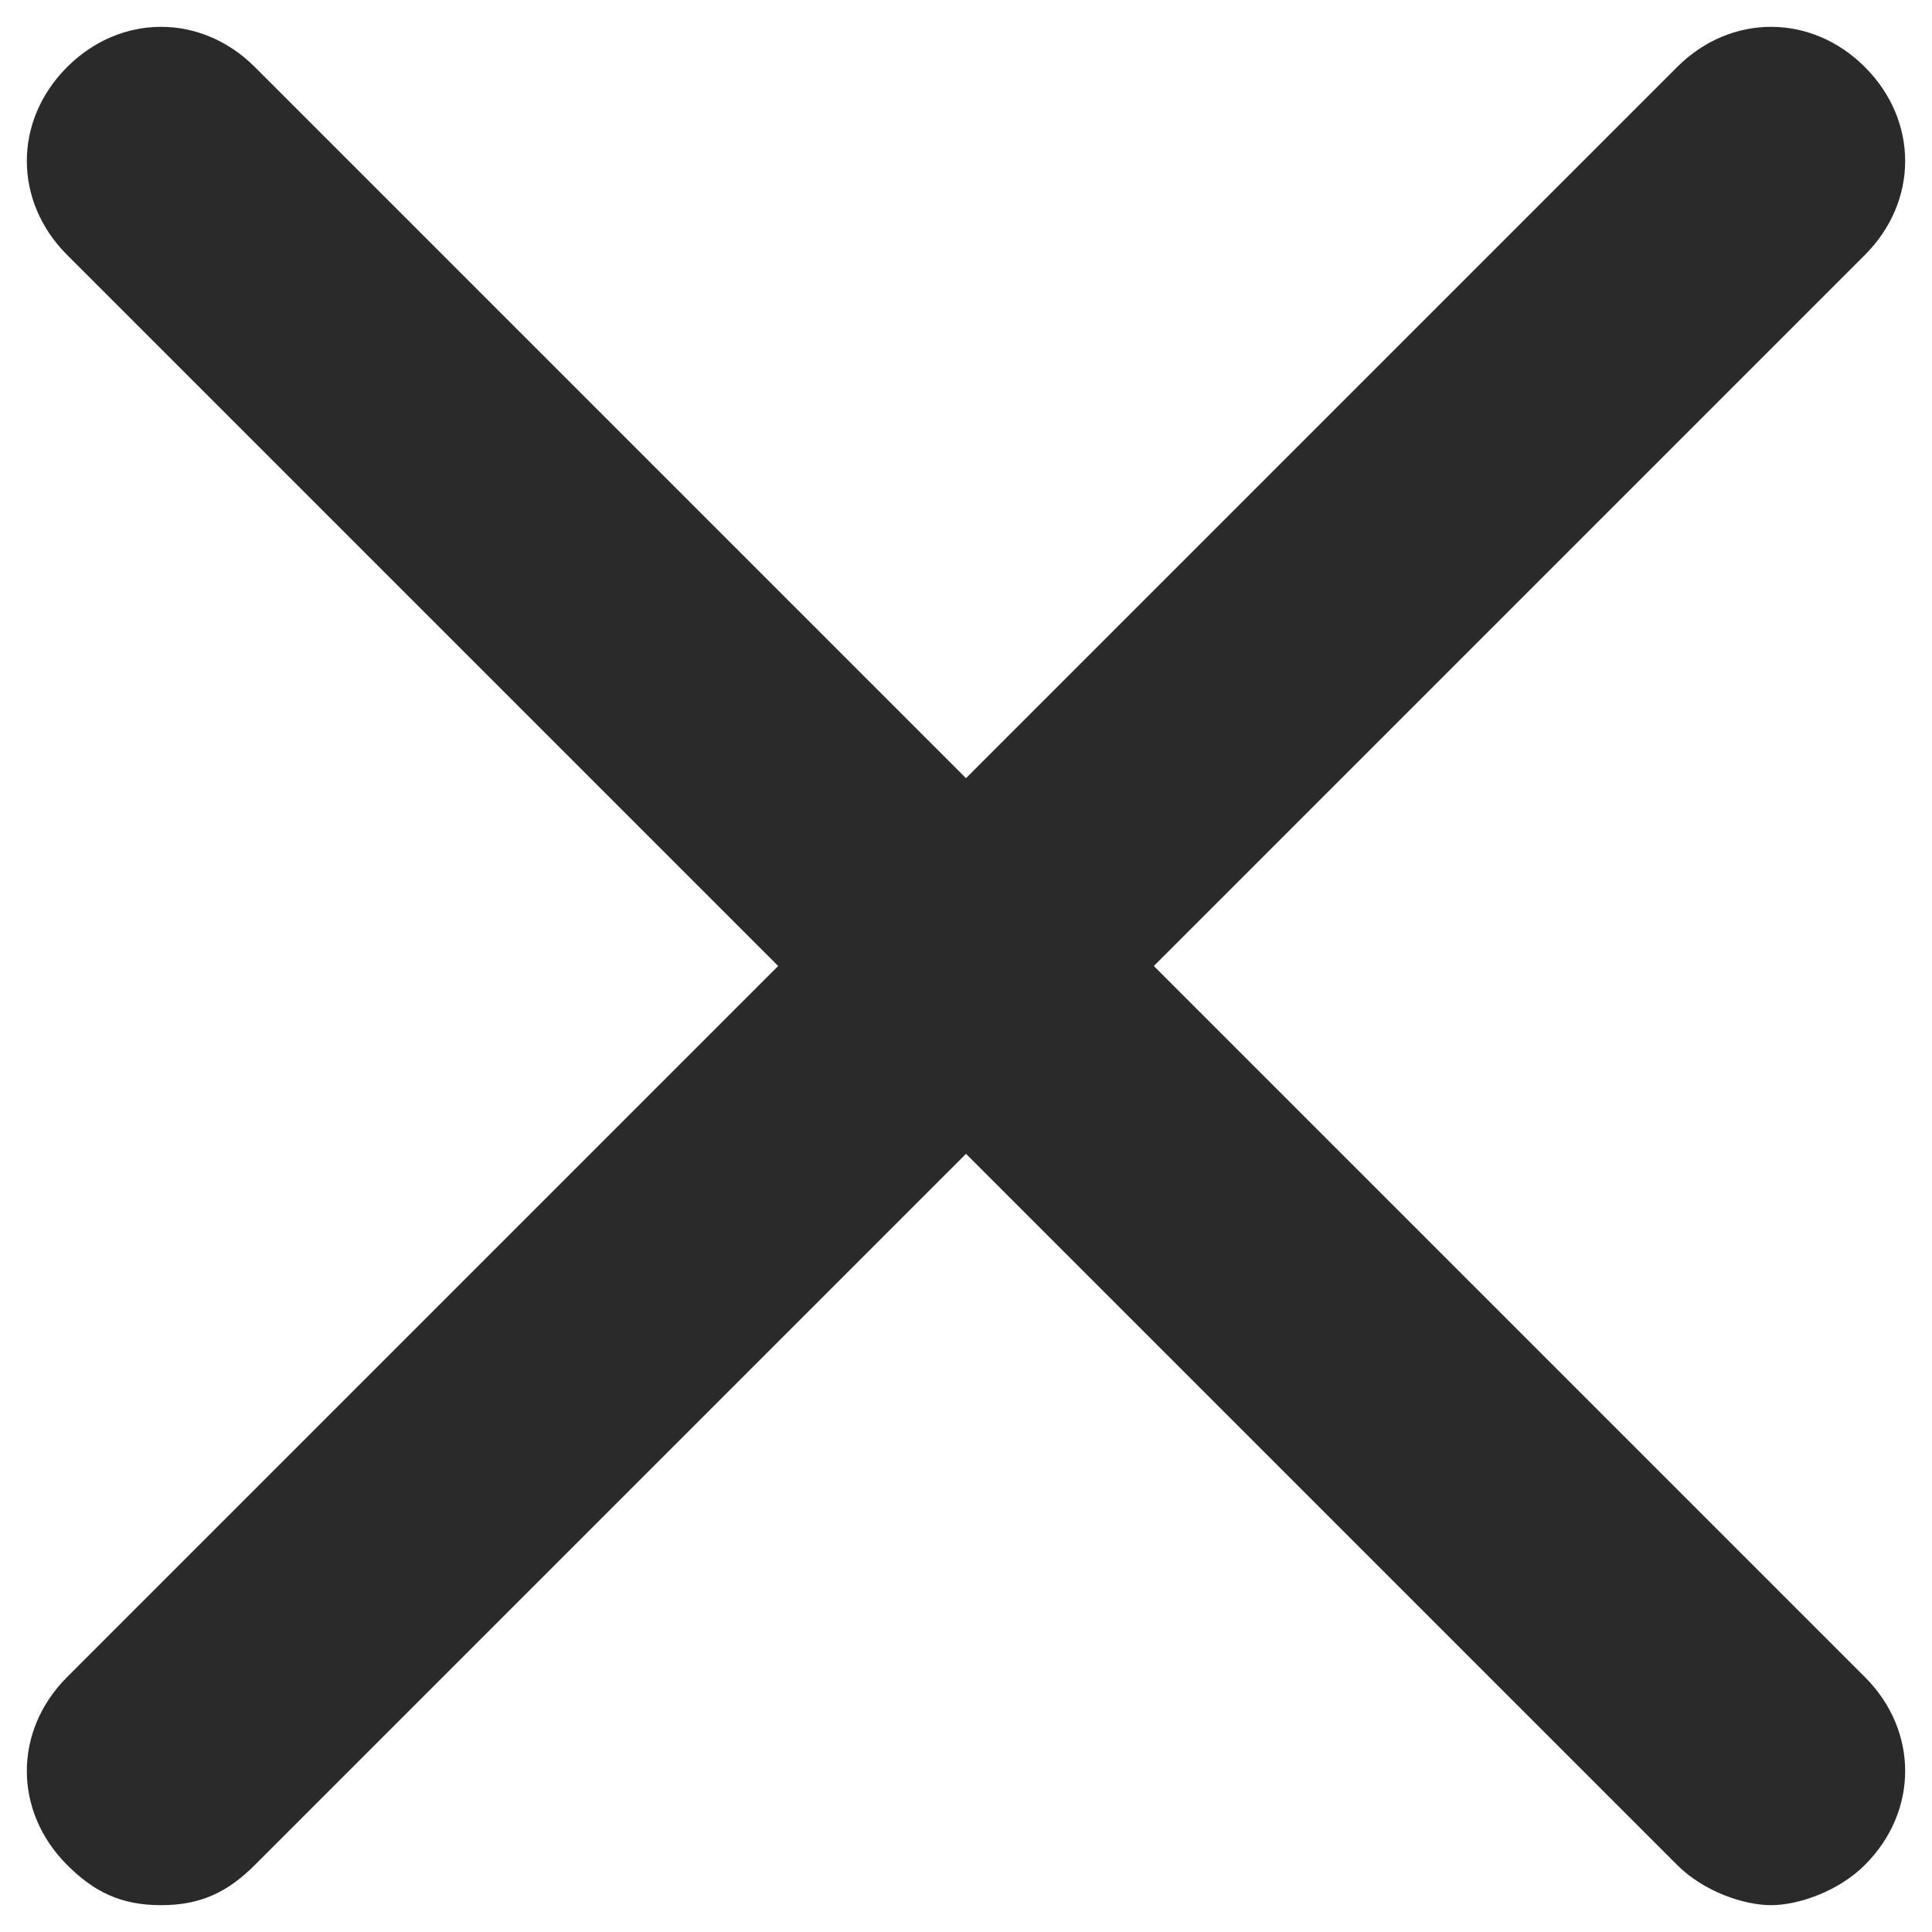
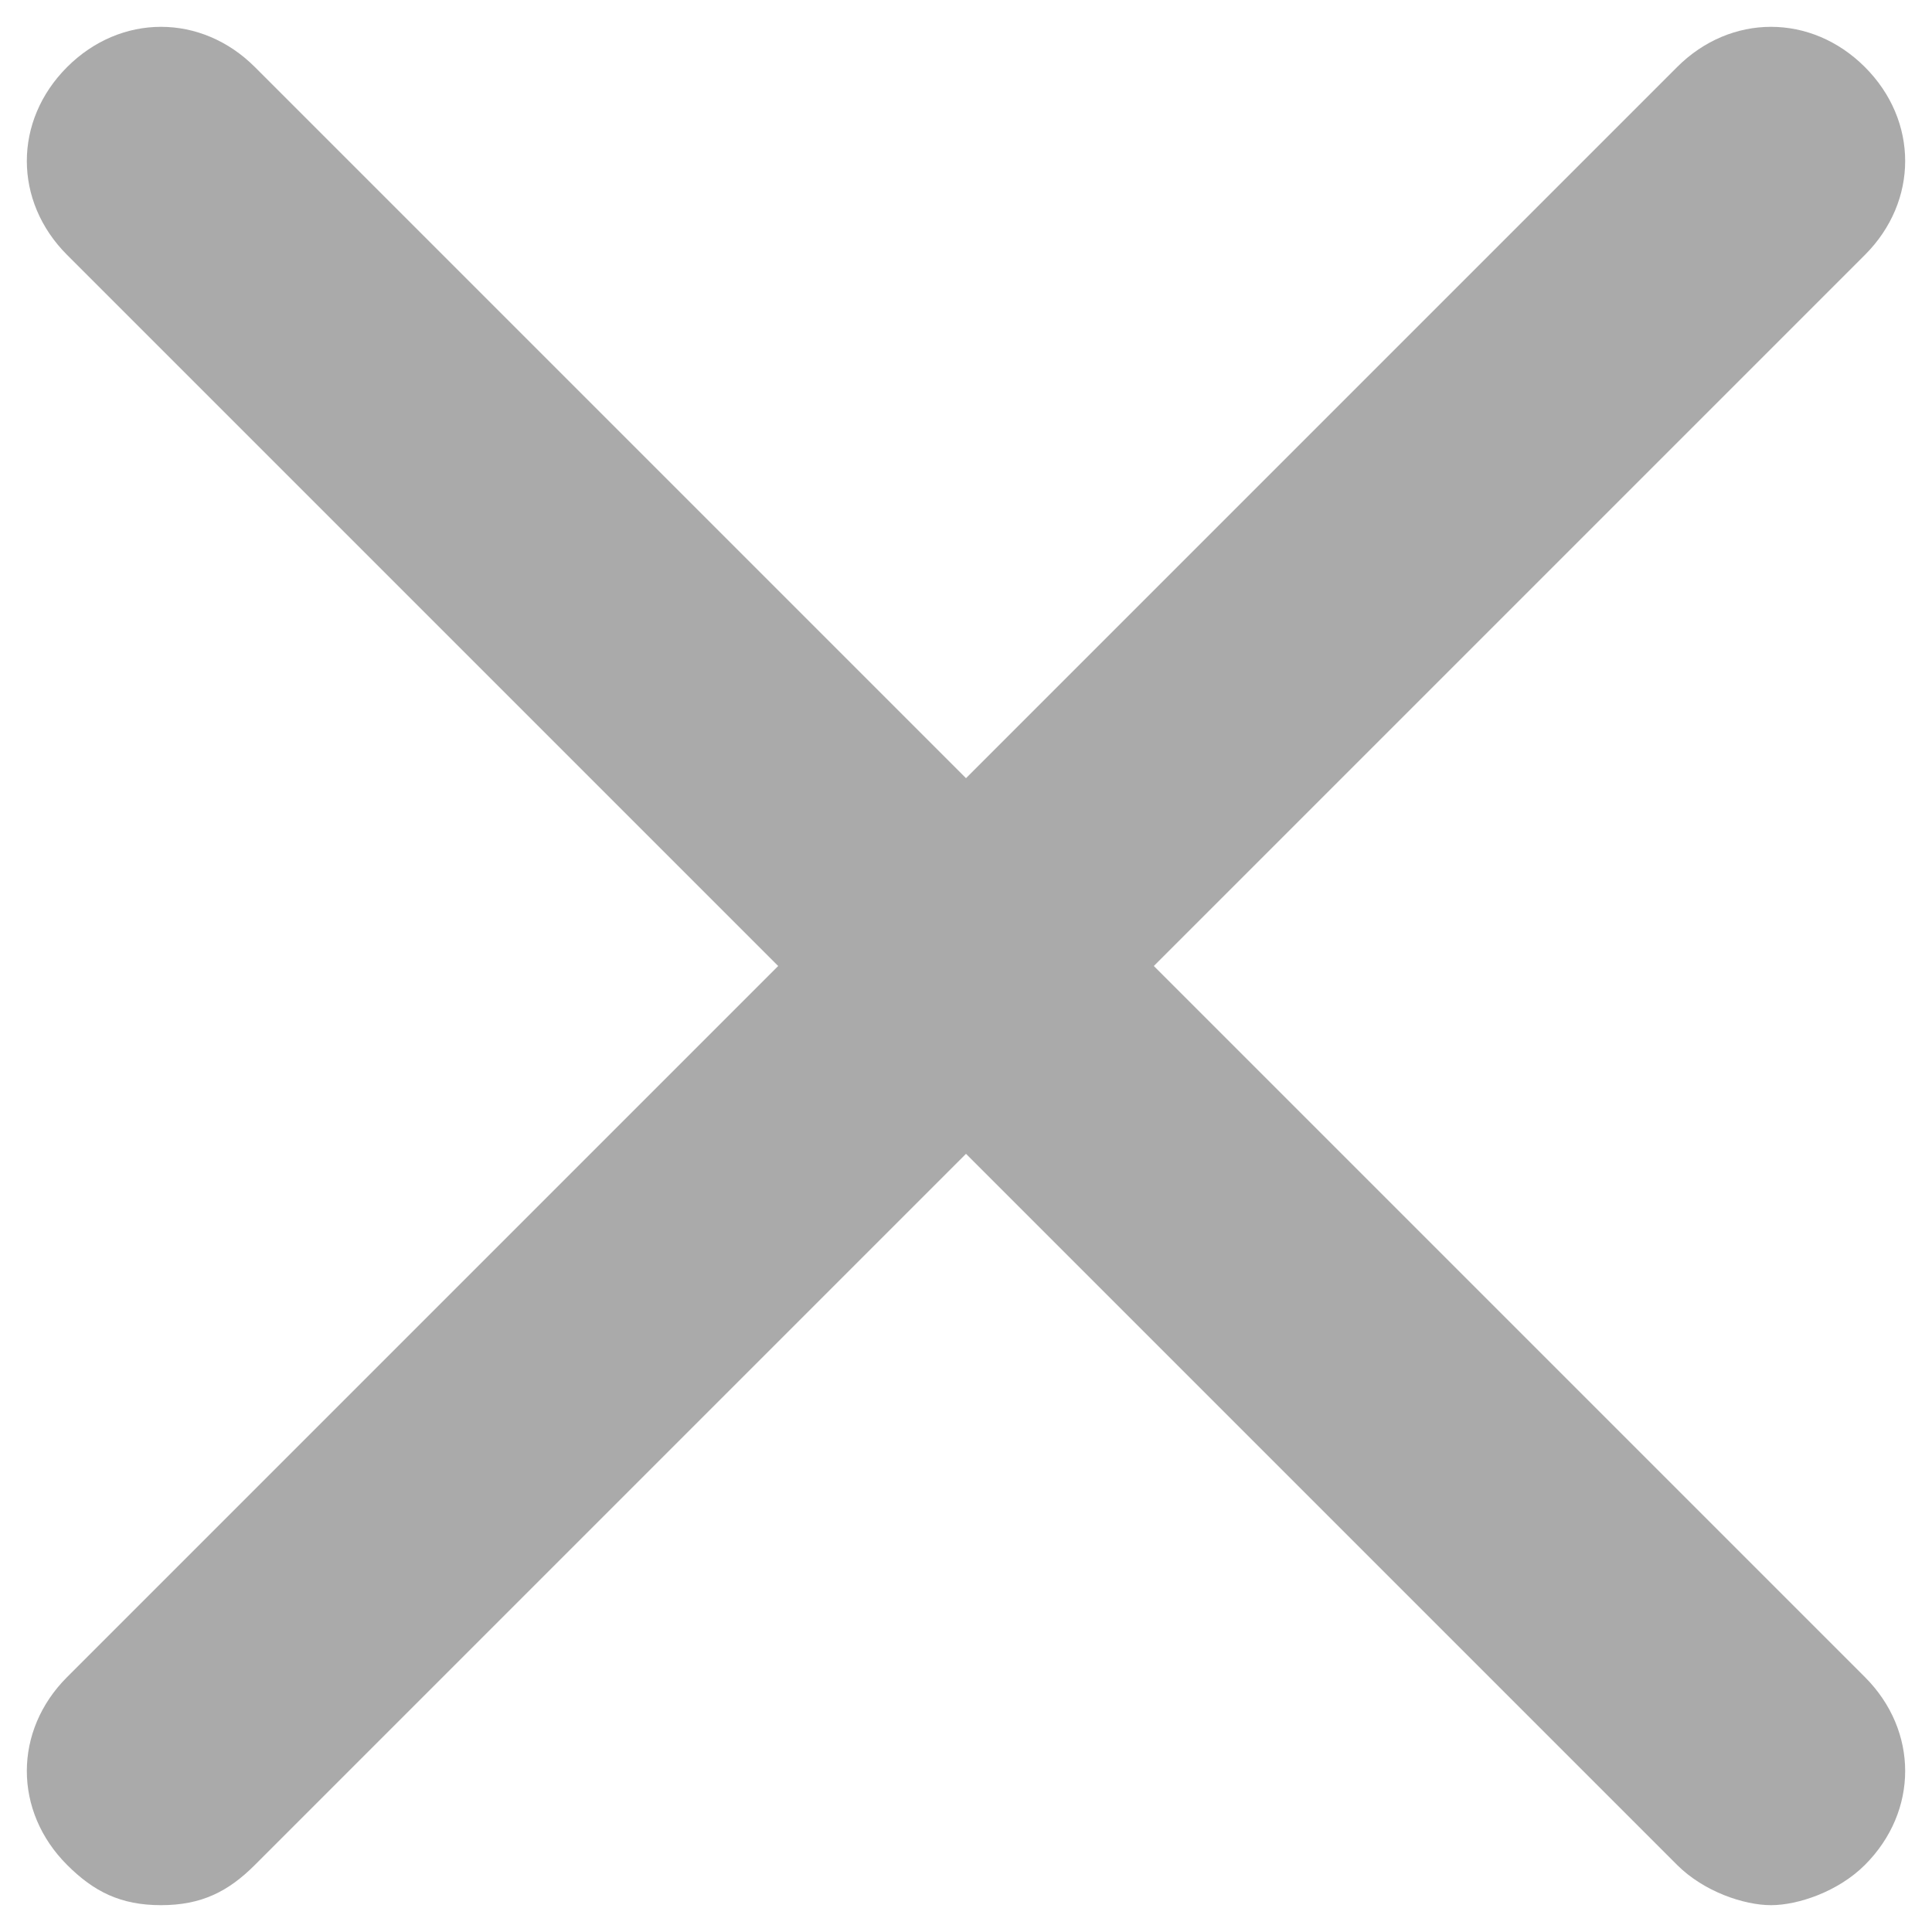
- <svg xmlns="http://www.w3.org/2000/svg" width="18px" height="18px" viewBox="0 0 18 18" version="1.1">
+ <svg xmlns="http://www.w3.org/2000/svg" width="15px" height="15px" viewBox="0 0 18 18" version="1.1">
  <g stroke="none" stroke-width="1" fill="none" fill-rule="evenodd">
    <g transform="translate(-1081, -101)">
      <g transform="translate(270, 70)">
        <g transform="translate(811.25, 31.25)">
-           <path fill="#2A2A2A" d="M17.125,0.375 C16.625,-0.125 15.875,-0.125 15.375,0.375 L8.75,7 L2.125,0.375 C1.625,-0.125 0.875,-0.125 0.375,0.375 C-0.125,0.875 -0.125,1.625 0.375,2.125 L7,8.75 L0.375,15.375 C-0.125,15.875 -0.125,16.625 0.375,17.125 C0.625,17.375 0.875,17.5 1.25,17.5 C1.625,17.5 1.875,17.375 2.125,17.125 L8.75,10.5 L15.375,17.125 C15.625,17.375 16,17.5 16.25,17.5 C16.5,17.5 16.875,17.375 17.125,17.125 C17.625,16.625 17.625,15.875 17.125,15.375 L10.5,8.75 L17.125,2.125 C17.625,1.625 17.625,0.875 17.125,0.375 L17.125,0.375 Z" />
+           <path fill="#AAAAAA" d="M17.125,0.375 C16.625,-0.125 15.875,-0.125 15.375,0.375 L8.75,7 L2.125,0.375 C1.625,-0.125 0.875,-0.125 0.375,0.375 C-0.125,0.875 -0.125,1.625 0.375,2.125 L7,8.75 L0.375,15.375 C-0.125,15.875 -0.125,16.625 0.375,17.125 C0.625,17.375 0.875,17.5 1.25,17.5 C1.625,17.5 1.875,17.375 2.125,17.125 L8.75,10.5 L15.375,17.125 C15.625,17.375 16,17.5 16.25,17.5 C16.5,17.5 16.875,17.375 17.125,17.125 C17.625,16.625 17.625,15.875 17.125,15.375 L10.5,8.75 L17.125,2.125 C17.625,1.625 17.625,0.875 17.125,0.375 L17.125,0.375 Z" />
        </g>
      </g>
    </g>
  </g>
</svg>
